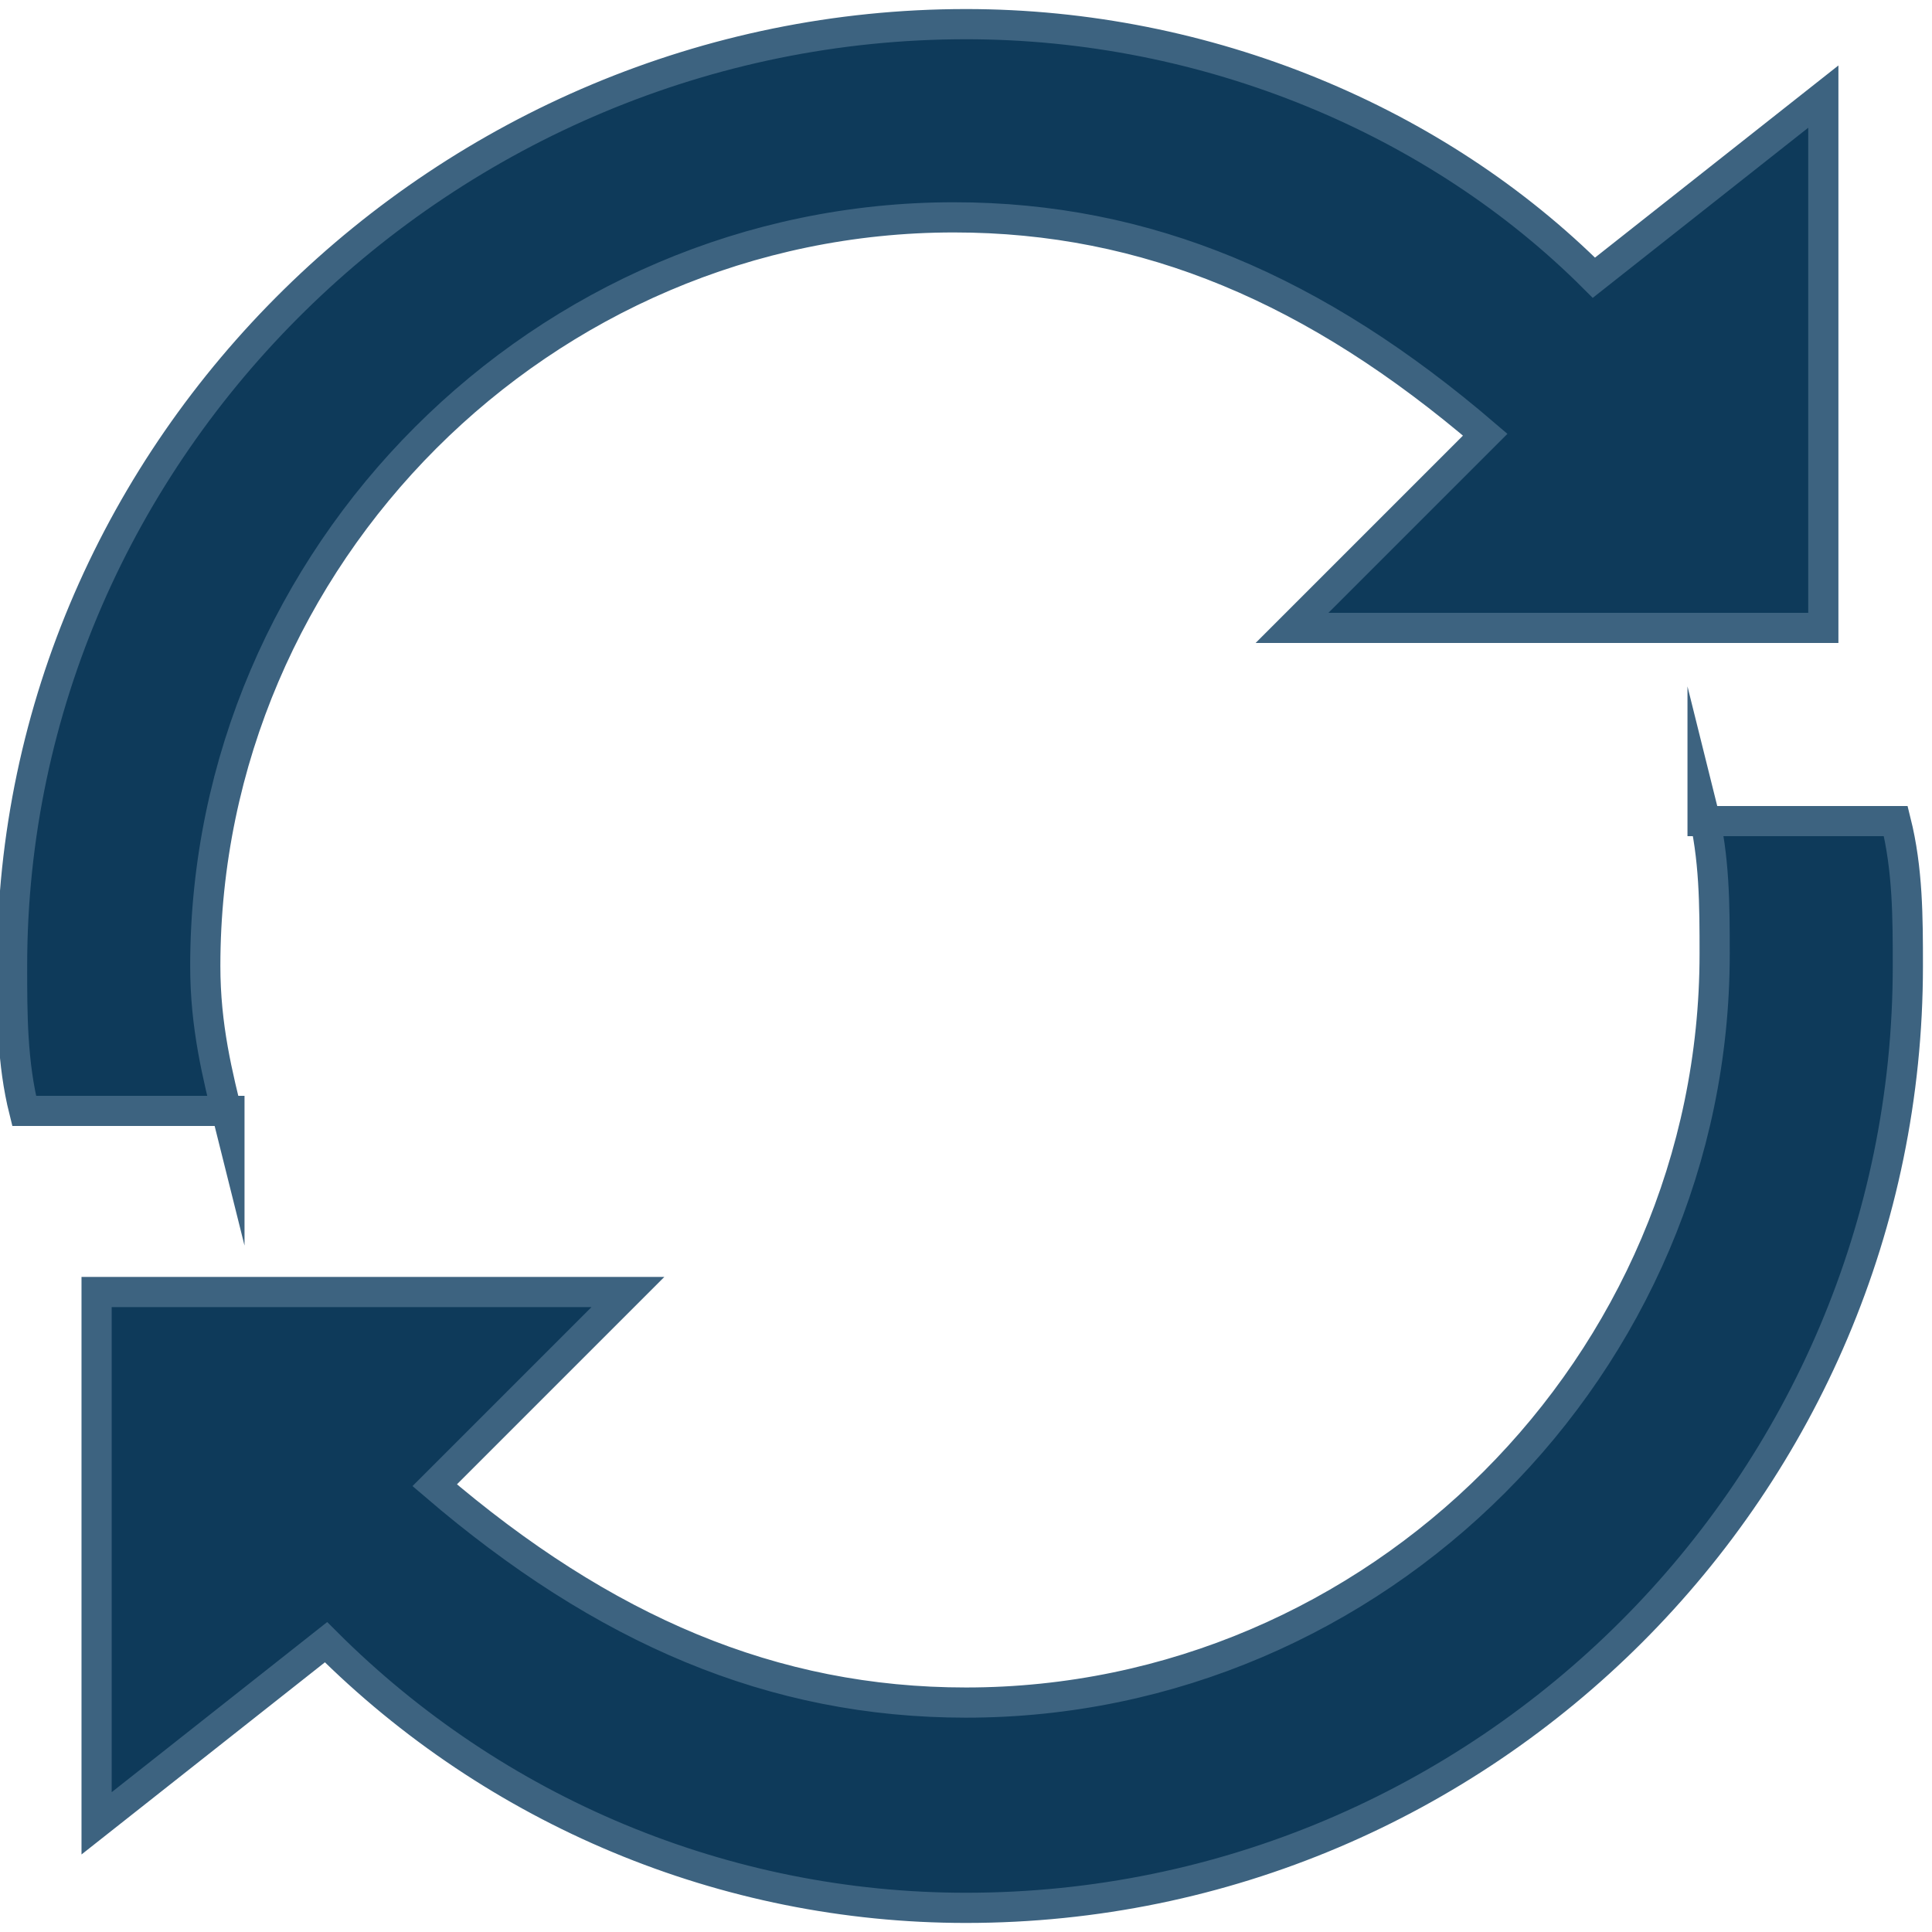
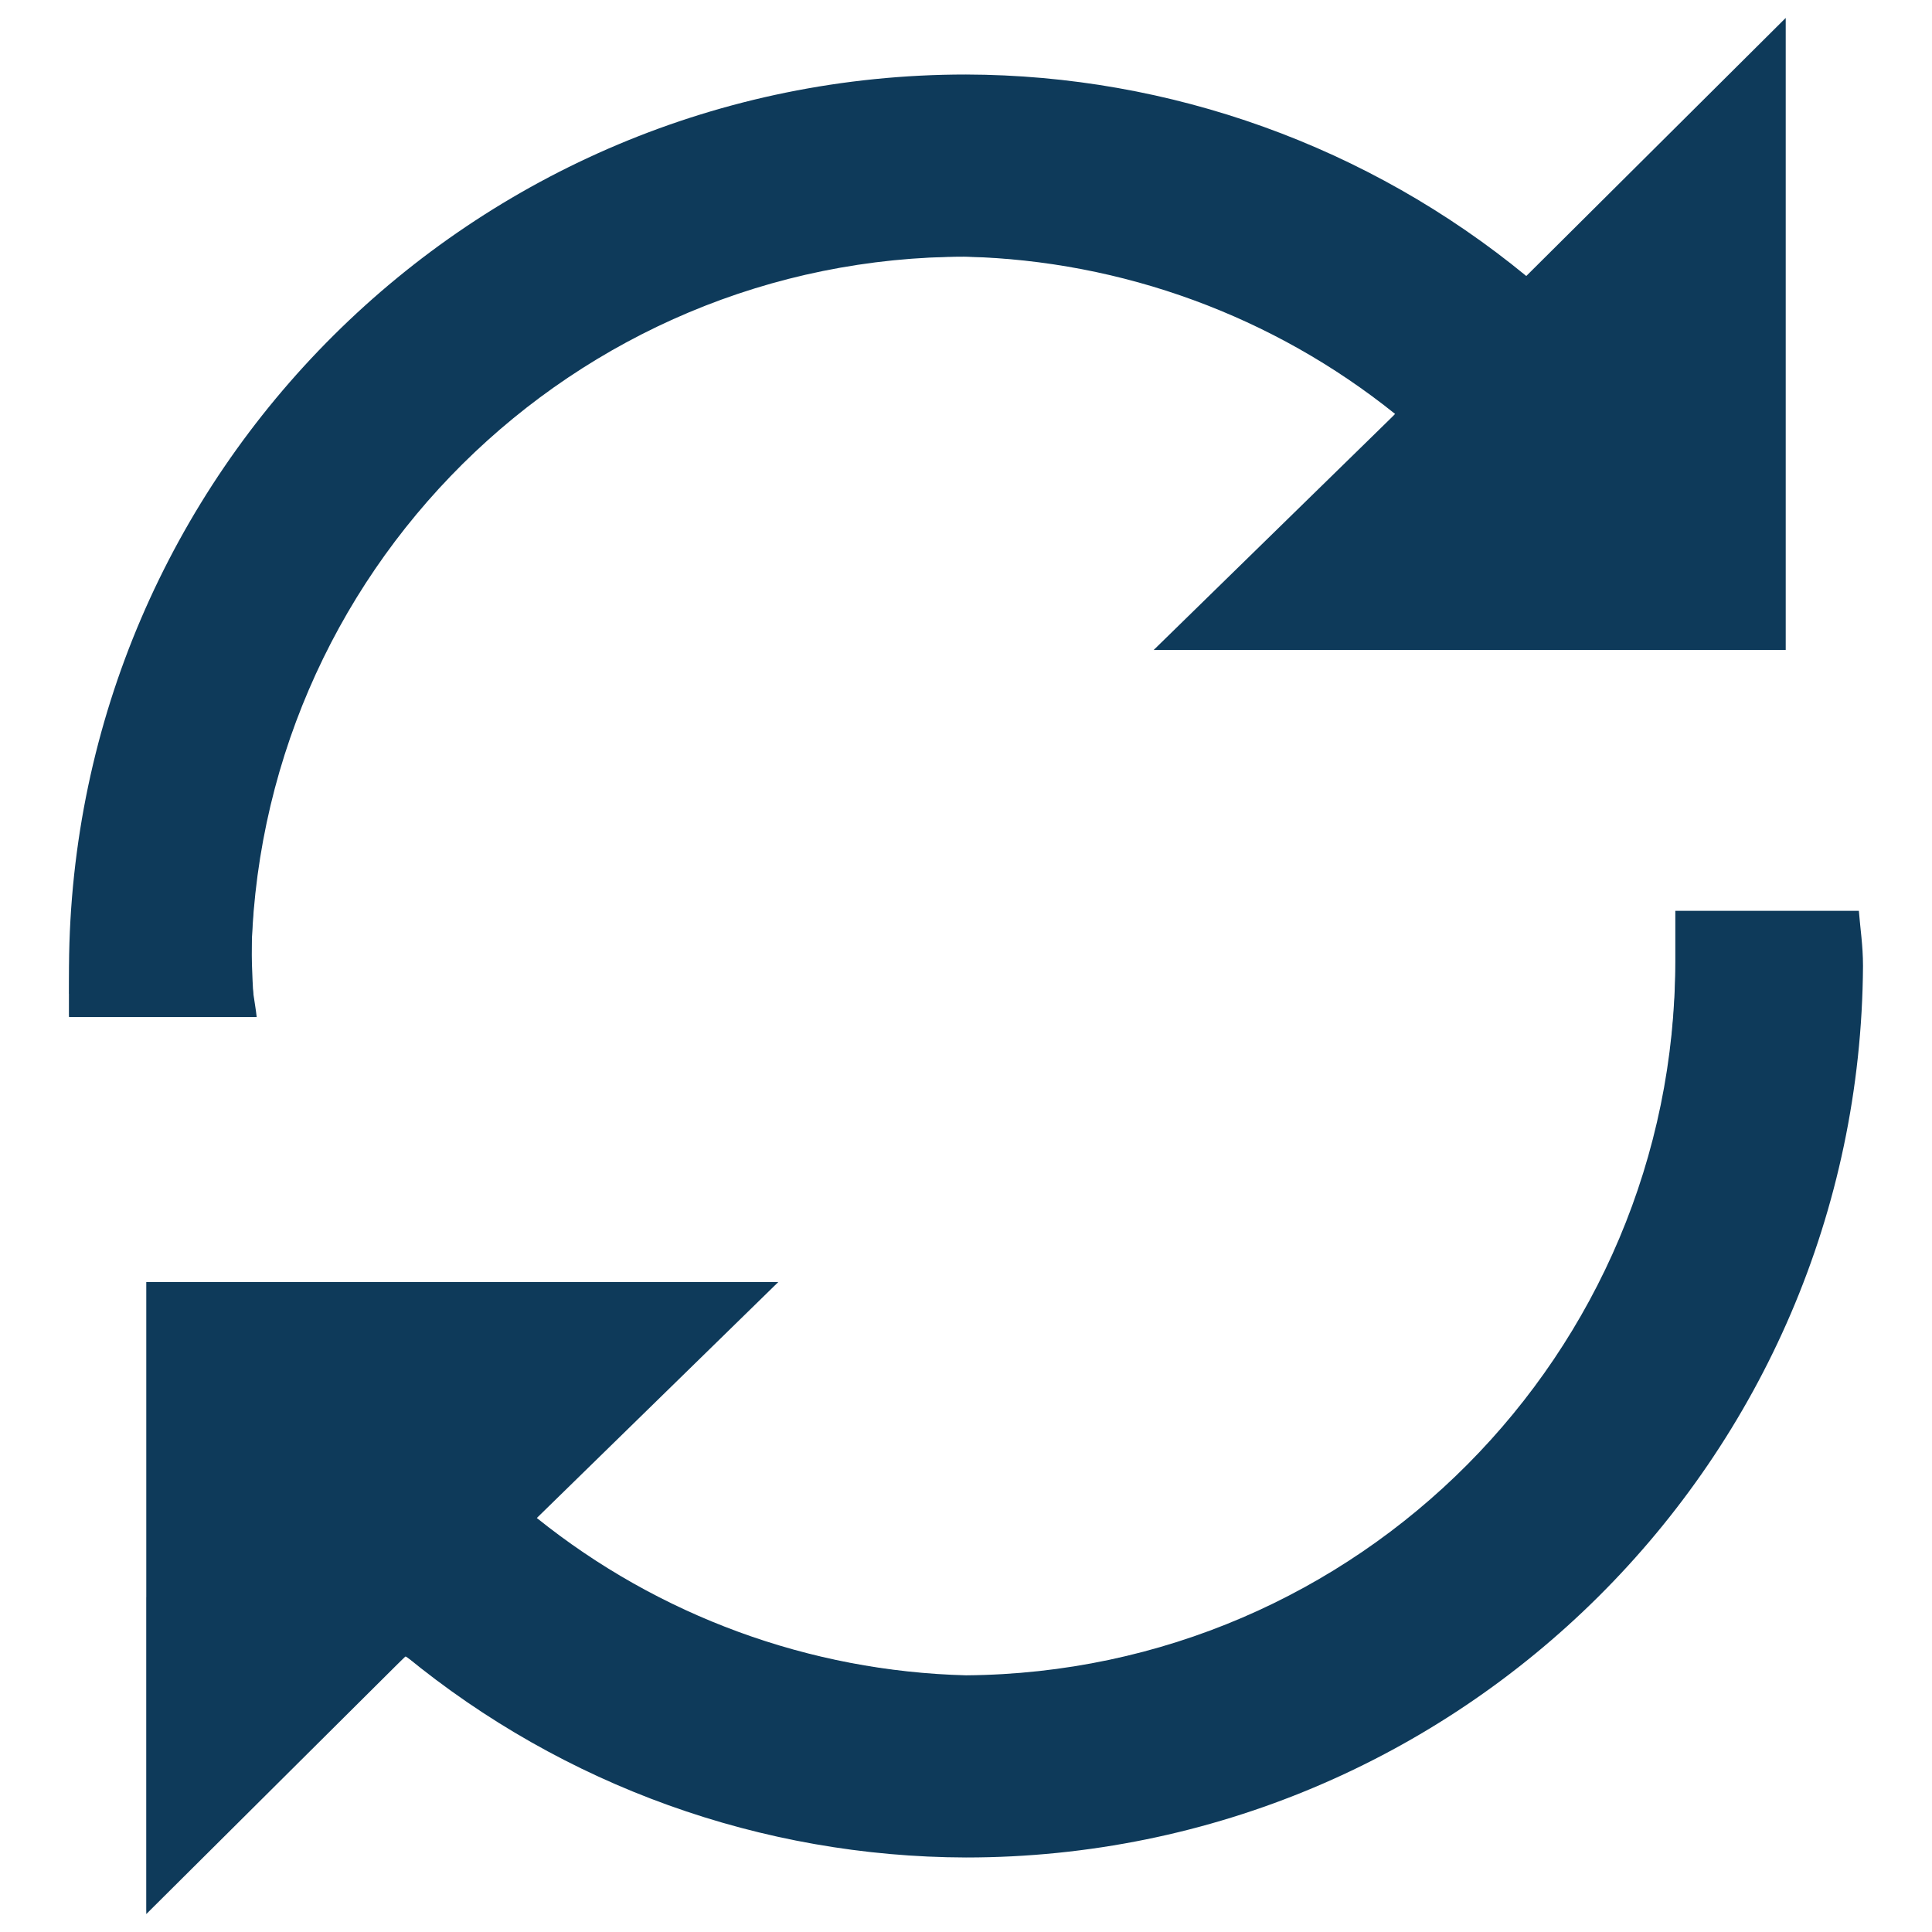
- <svg xmlns="http://www.w3.org/2000/svg" xml:space="preserve" enable-background="new 0 0 16 16" viewBox="0 0 16 16" y="0px" x="0px" height="16px" width="16px" version="1.1">
-   <g id="Layer_2">
-     <g id="Layer_2_1_">
-       <rect fill="none" width="16" height="16" />
-     </g>
-   </g>
-   <g id="art">
-     <g>
-       <path fill="#0E3A5A" stroke="#3D6380" stroke-width="0.25" stroke-miterlimit="10" d="M1.9,9.3C1.8,8.9,1.7,8.5,1.7,8    c0-3.4,2.8-6.2,6.2-6.2c1.6,0,3,0.6,4.4,1.8l-1.6,1.6h2.6h1.8V4.8v-4l-1.9,1.5C11.9,1,10,0.2,8,0.2C3.7,0.2,0.1,3.7,0.1,8    c0,0.4,0,0.8,0.1,1.2H1.9z" />
-       <path fill="#0E3A5A" stroke="#3D6380" stroke-width="0.25" stroke-miterlimit="10" d="M14.1,6.7c0.1,0.4,0.1,0.8,0.1,1.2    c0,3.4-2.8,6.2-6.2,6.2c-1.6,0-3-0.6-4.4-1.8l1.6-1.6H2.7H0.8v0.4v4l1.9-1.5C4.1,15,6,15.8,8,15.8c4.3,0,7.8-3.5,7.8-7.8    c0-0.4,0-0.8-0.1-1.2H14.1z" />
-     </g>
-   </g>
+ <svg xmlns="http://www.w3.org/2000/svg" version="1.1" viewBox="0 0 14 14" data-name="Layer 1" id="Layer_1">
+   <defs id="defs3">
+     <style id="style5">.cls-1{fill:#0e3a5a;}</style>
+   </defs>
+   <path style="fill:#0e3a5a;fill-opacity:1" id="path9" d="M1.82,7A5.18,5.18,0,0,1,7,1.86,5.18,5.18,0,0,1,10.11,3L8.36,4.71h4.58V.13L11.06,2A6.42,6.42,0,0,0,7,.54,6.5,6.5,0,0,0,.5,7c0,.12,0,.24,0,.37H1.86C1.85,7.27,1.82,7.15,1.82,7Z" class="cls-1" />
+   <path style="fill:#0e3a5a;fill-opacity:1" id="path11" d="M13.47,6.6H12.14c0,.13,0,.25,0,.37A5.18,5.18,0,0,1,7,12.14,5.18,5.18,0,0,1,3.89,11L5.64,9.29H1.06v4.58L2.94,12A6.42,6.42,0,0,0,7,13.46,6.5,6.5,0,0,0,13.5,7C13.5,6.85,13.48,6.73,13.47,6.6Z" class="cls-1" />
+   <path id="path4157" d="M 0.501,7.202 C 0.503,6.065 0.716,5.108 1.173,4.179 1.5,3.514 1.884,2.98 2.413,2.451 3.444,1.421 4.713,0.797 6.184,0.597 6.513,0.552 7.218,0.541 7.575,0.575 8.804,0.692 9.992,1.164 10.931,1.908 l 0.131,0.104 0.933,-0.933 0.933,-0.933 0,2.28 0,2.28 -2.275,0 -2.275,0 0.344,-0.338 C 8.911,4.182 9.3,3.8 9.588,3.52 9.875,3.239 10.111,3.005 10.111,2.999 c 0,-0.019 -0.332,-0.256 -0.532,-0.379 C 8.787,2.132 7.843,1.859 6.947,1.859 5.167,1.859 3.482,2.825 2.547,4.38 2.073,5.167 1.8,6.16 1.826,6.998 c 0.005,0.147 0.013,0.289 0.018,0.315 l 0.01,0.048 -0.676,0 -0.676,0 2.6667e-4,-0.159 z" style="opacity:1;fill:#0e3a5a;fill-opacity:1;fill-rule:nonzero;stroke:none;stroke-width:12.012;stroke-linecap:round;stroke-linejoin:round;stroke-miterlimit:4;stroke-dasharray:none;stroke-opacity:1" />
+   <path id="path4159" d="m 1.064,11.574 0,-2.271 2.272,0 2.272,0 -0.036,0.039 C 5.552,9.364 5.163,9.746 4.707,10.191 l -0.828,0.81 0.042,0.034 c 0.023,0.019 0.106,0.079 0.183,0.135 0.801,0.573 1.707,0.897 2.704,0.966 0.356,0.025 0.796,-0.012 1.229,-0.104 C 9.82,11.656 11.275,10.367 11.867,8.639 12.057,8.085 12.142,7.549 12.143,6.92 l 1.3e-5,-0.315 0.658,0 0.658,0 0.009,0.041 c 0.021,0.1 0.027,0.503 0.011,0.738 -0.126,1.8 -0.952,3.419 -2.33,4.569 -0.85,0.709 -1.879,1.192 -2.97,1.392 -1.474,0.271 -2.971,0.024 -4.289,-0.706 C 3.672,12.517 3.338,12.298 3.125,12.135 3.029,12.062 2.945,12.003 2.938,12.003 c -0.007,0 -0.373,0.361 -0.814,0.802 -0.44,0.441 -0.859,0.855 -0.931,0.921 l -0.13,0.119 0,-2.271 z" style="opacity:1;fill:#0e3a5a;fill-opacity:1;fill-rule:nonzero;stroke:none;stroke-width:12.012;stroke-linecap:round;stroke-linejoin:round;stroke-miterlimit:4;stroke-dasharray:none;stroke-opacity:1" />
</svg>
